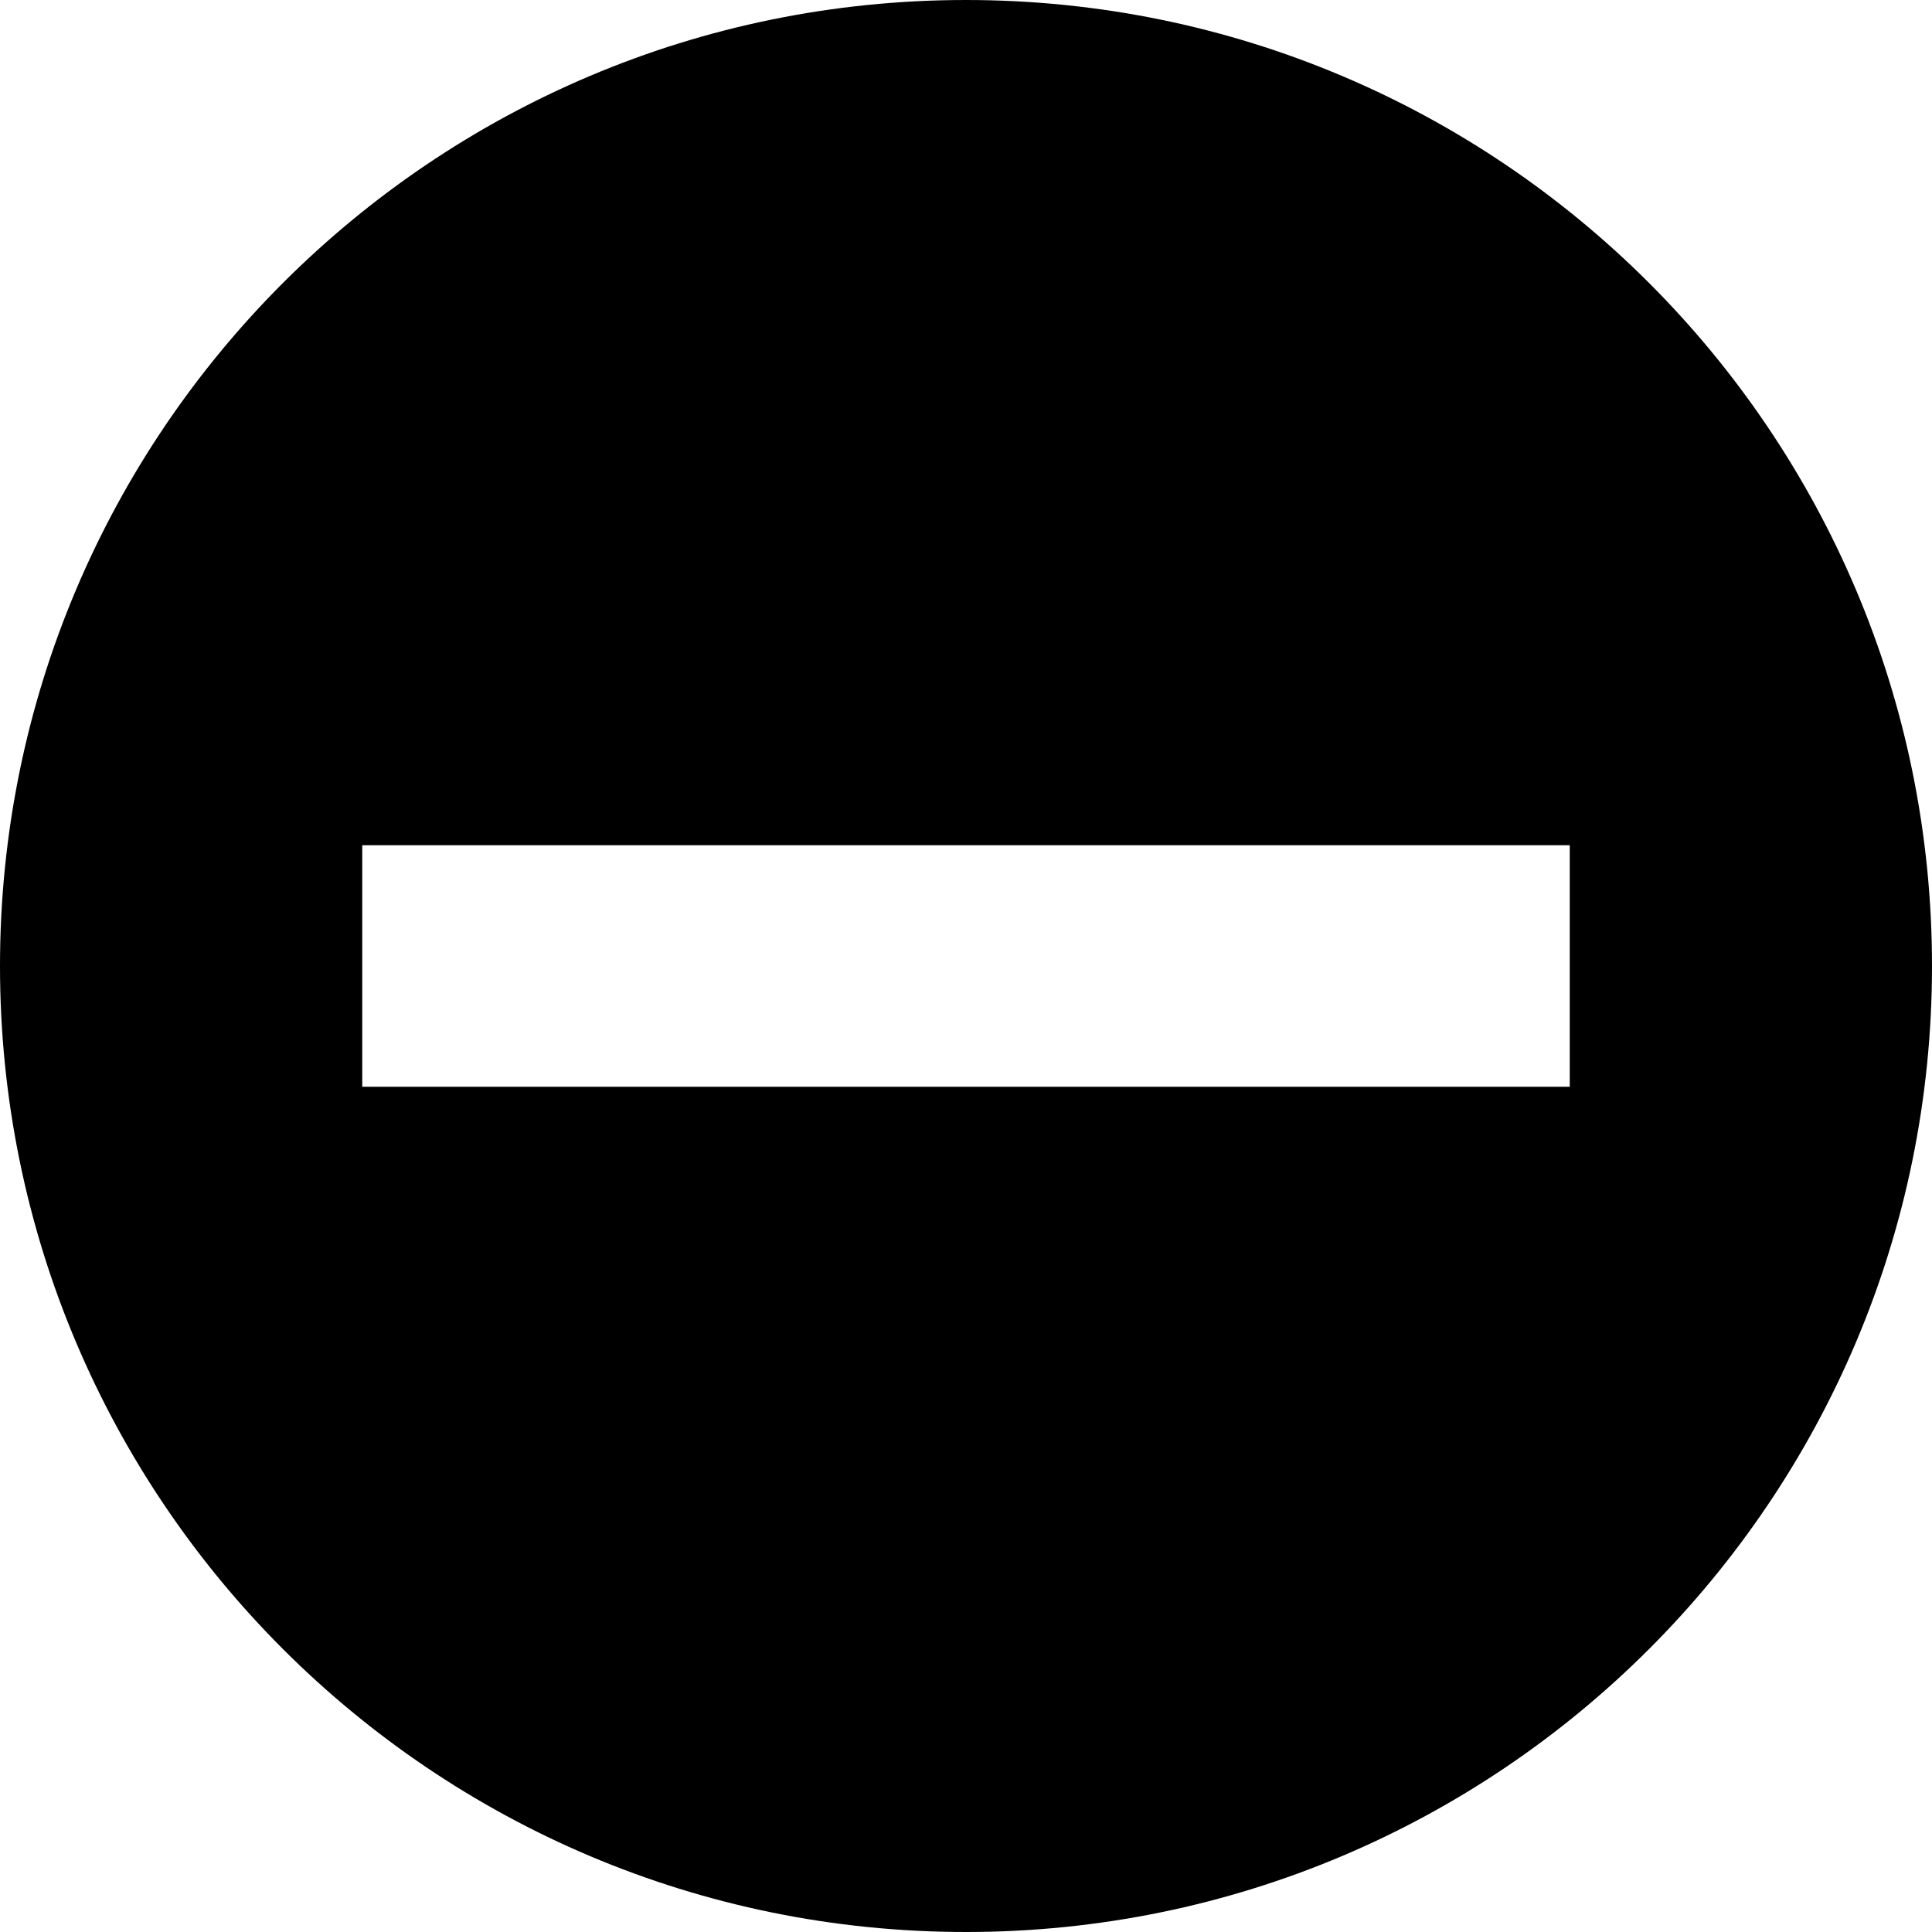
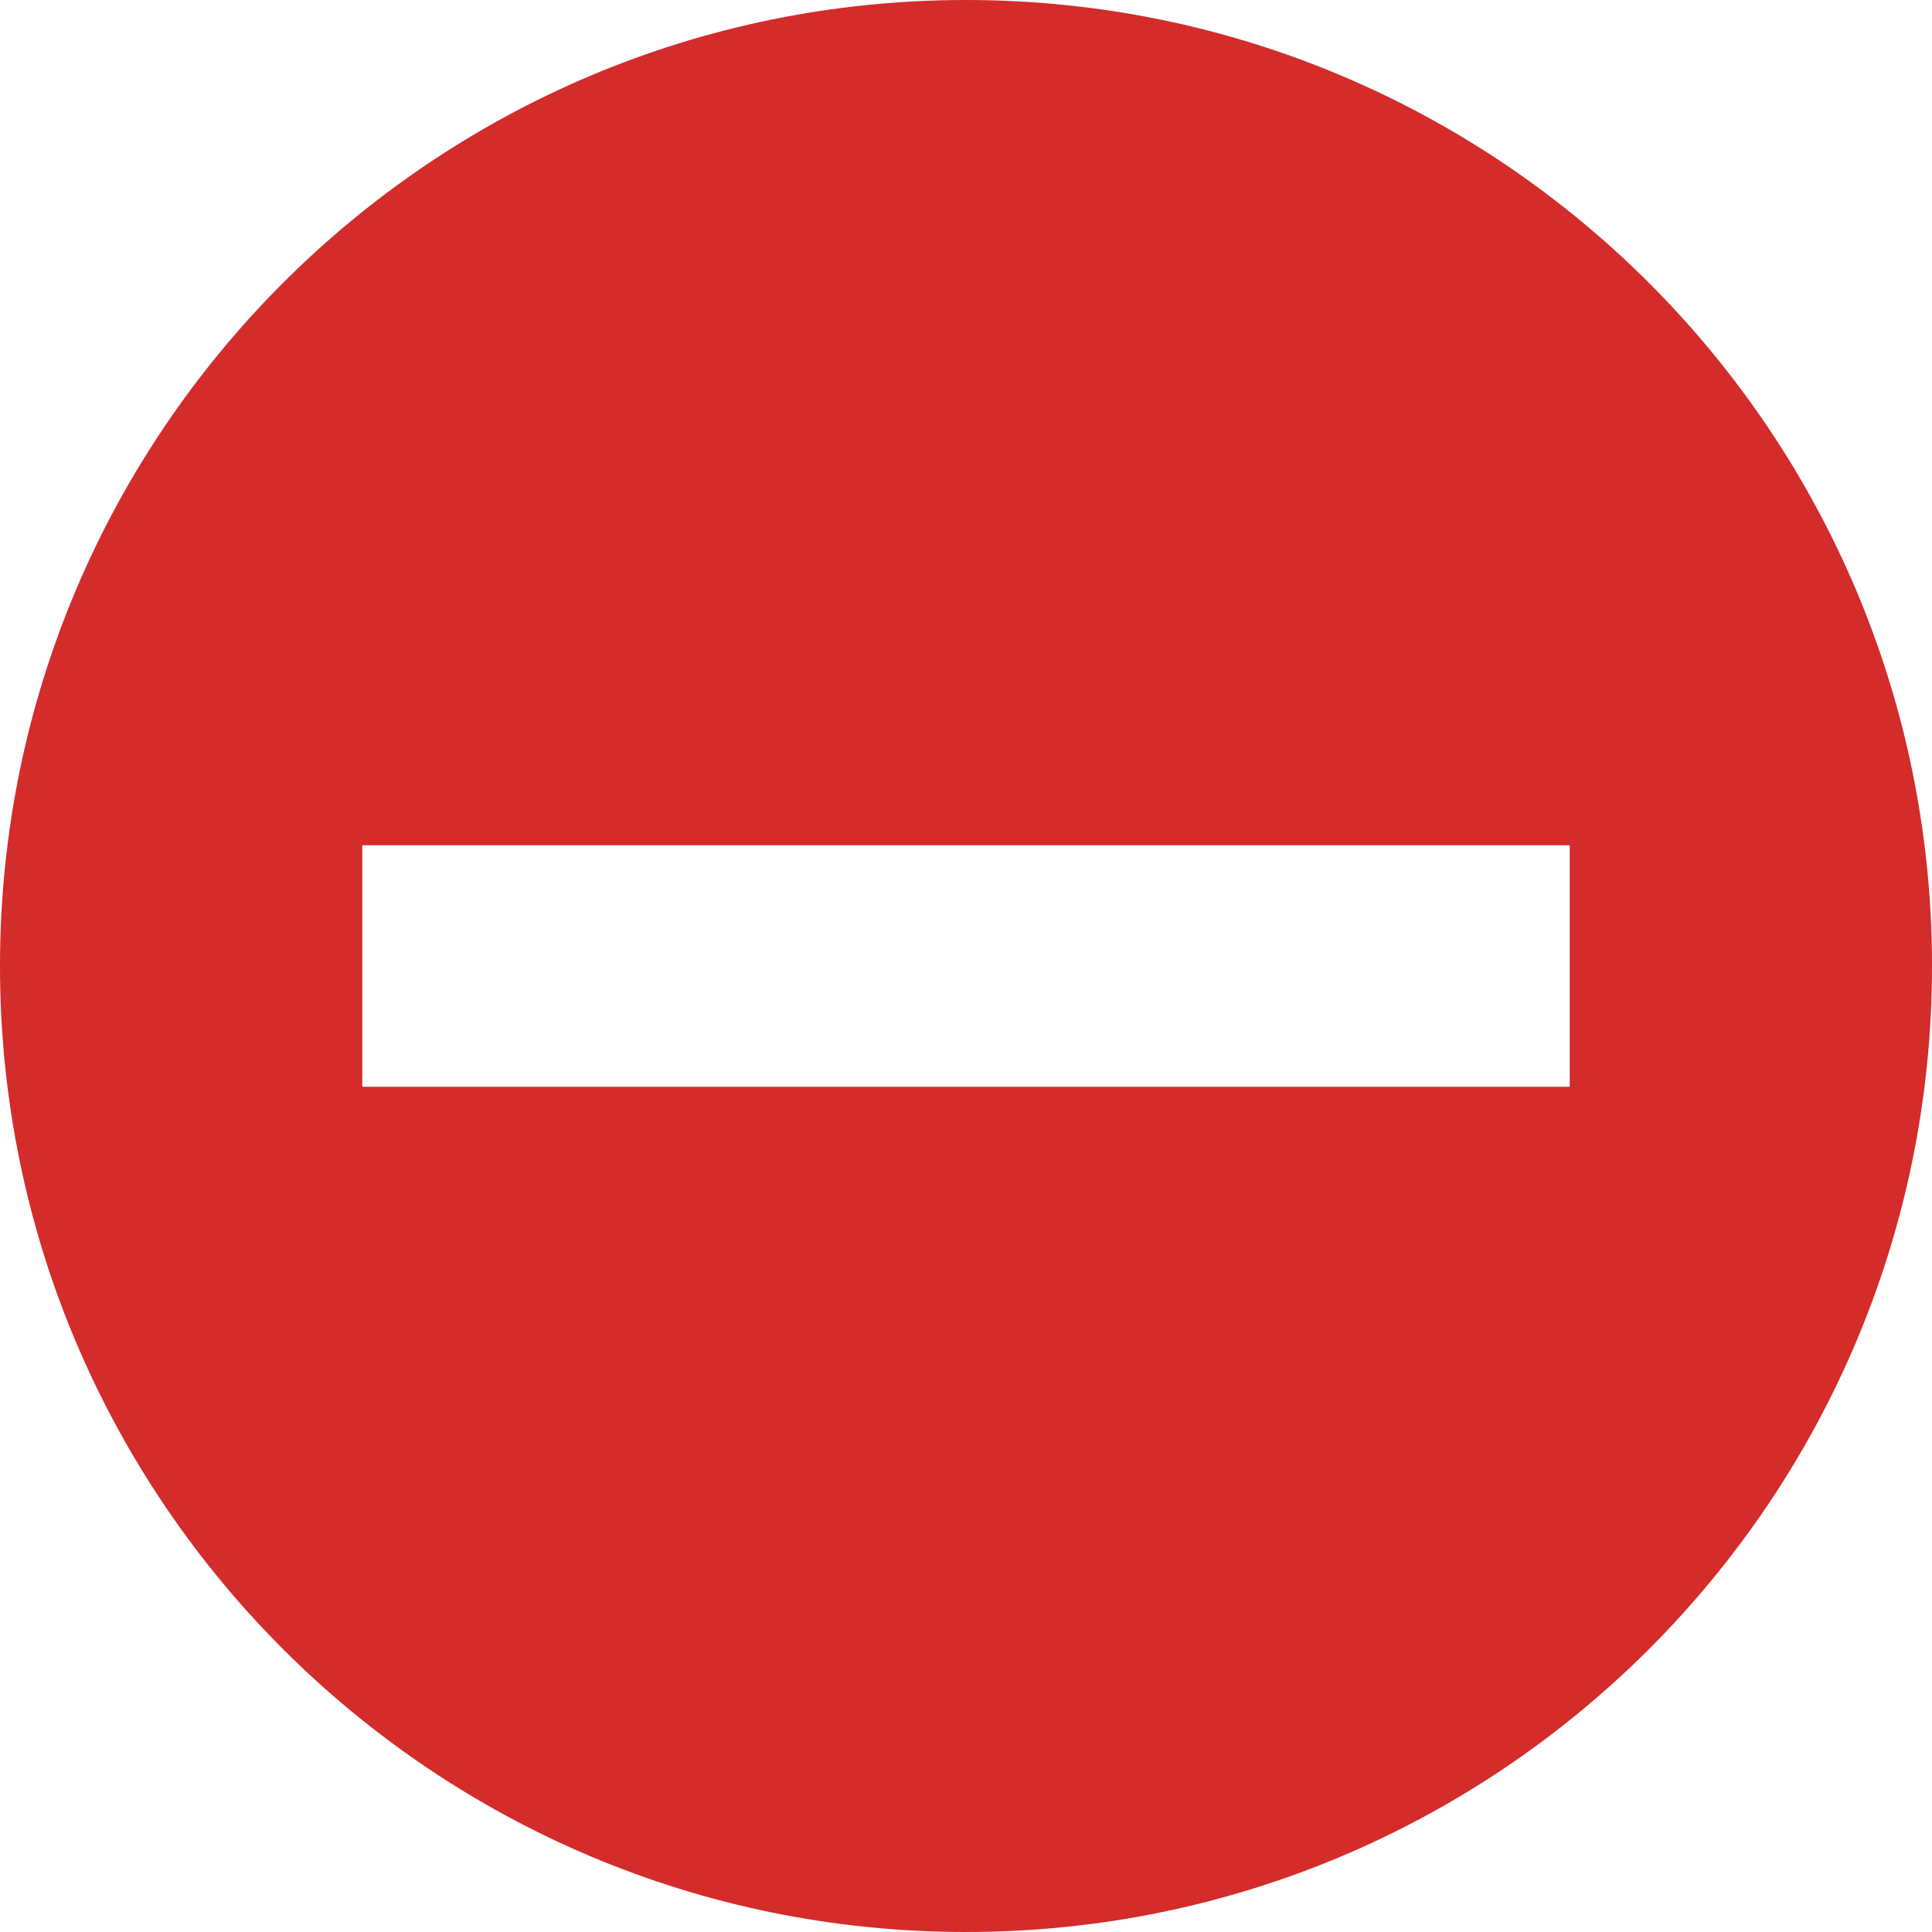
<svg xmlns="http://www.w3.org/2000/svg" id="svg2" height="16" width="16" version="1.0">
  <defs id="defs4">
    <radialGradient id="radialGradient2499" gradientUnits="userSpaceOnUse" cy="4.625" cx="62.625" gradientTransform="matrix(1.1294,0,0,0.28235,-58.729,19.694)" r="10.625">
      <stop id="stop8840" offset="0" />
      <stop id="stop8842" style="stop-opacity:0" offset="1" />
    </radialGradient>
    <linearGradient id="linearGradient2496" y2="3.082" gradientUnits="userSpaceOnUse" x2="18.379" gradientTransform="matrix(0.51604,0,0,0.51604,-0.38499,-0.38499)" y1="44.98" x1="18.379">
      <stop id="stop2492" style="stop-color:#791235" offset="0" />
      <stop id="stop2494" style="stop-color:#dd3b27" offset="1" />
    </linearGradient>
    <radialGradient id="radialGradient2494" gradientUnits="userSpaceOnUse" cy="3.99" cx="23.896" gradientTransform="matrix(0,1.2316,-1.6257,0,18.487,-28.721)" r="20.397">
      <stop id="stop3244" style="stop-color:#f8b17e" offset="0" />
      <stop id="stop3246" style="stop-color:#e35d4f" offset=".262" />
      <stop id="stop3248" style="stop-color:#c6262e" offset=".661" />
      <stop id="stop3250" style="stop-color:#690b54" offset="1" />
    </radialGradient>
    <linearGradient id="linearGradient2491" y2="5.468" gradientUnits="userSpaceOnUse" x2="63.397" gradientTransform="matrix(1.0863,0,0,1.0862,-55.567,15.814)" y1="-12.489" x1="63.397">
      <stop id="stop4875" style="stop-color:#fff" offset="0" />
      <stop id="stop4877" style="stop-color:#fff;stop-opacity:0" offset="1" />
    </linearGradient>
  </defs>
-   <path style="opacity:1.0;fill:#f9f9f9#f9f9f9#cdcdcd#ff0000;fill-opacity:1;stroke:none" d="M 8,0 C 3.582,0 0,3.582 0,8 c 0,4.418 3.582,8 8,8 4.418,0 8,-3.582 8,-8 C 16,3.582 12.418,0 8,0 z M 3,7 13,7 13,9 3,9 3,7 z" id="path2997" />
+   <path id="path2997" d="M 8,0 C 3.582,0 0,3.582 0,8 c 0,4.418 3.582,8 8,8 4.418,0 8,-3.582 8,-8 C 16,3.582 12.418,0 8,0 z M 3,7 13,7 13,9 3,9 3,7 z" style="fill:#d42b2b;fill-opacity:1;stroke:none" />
</svg>
